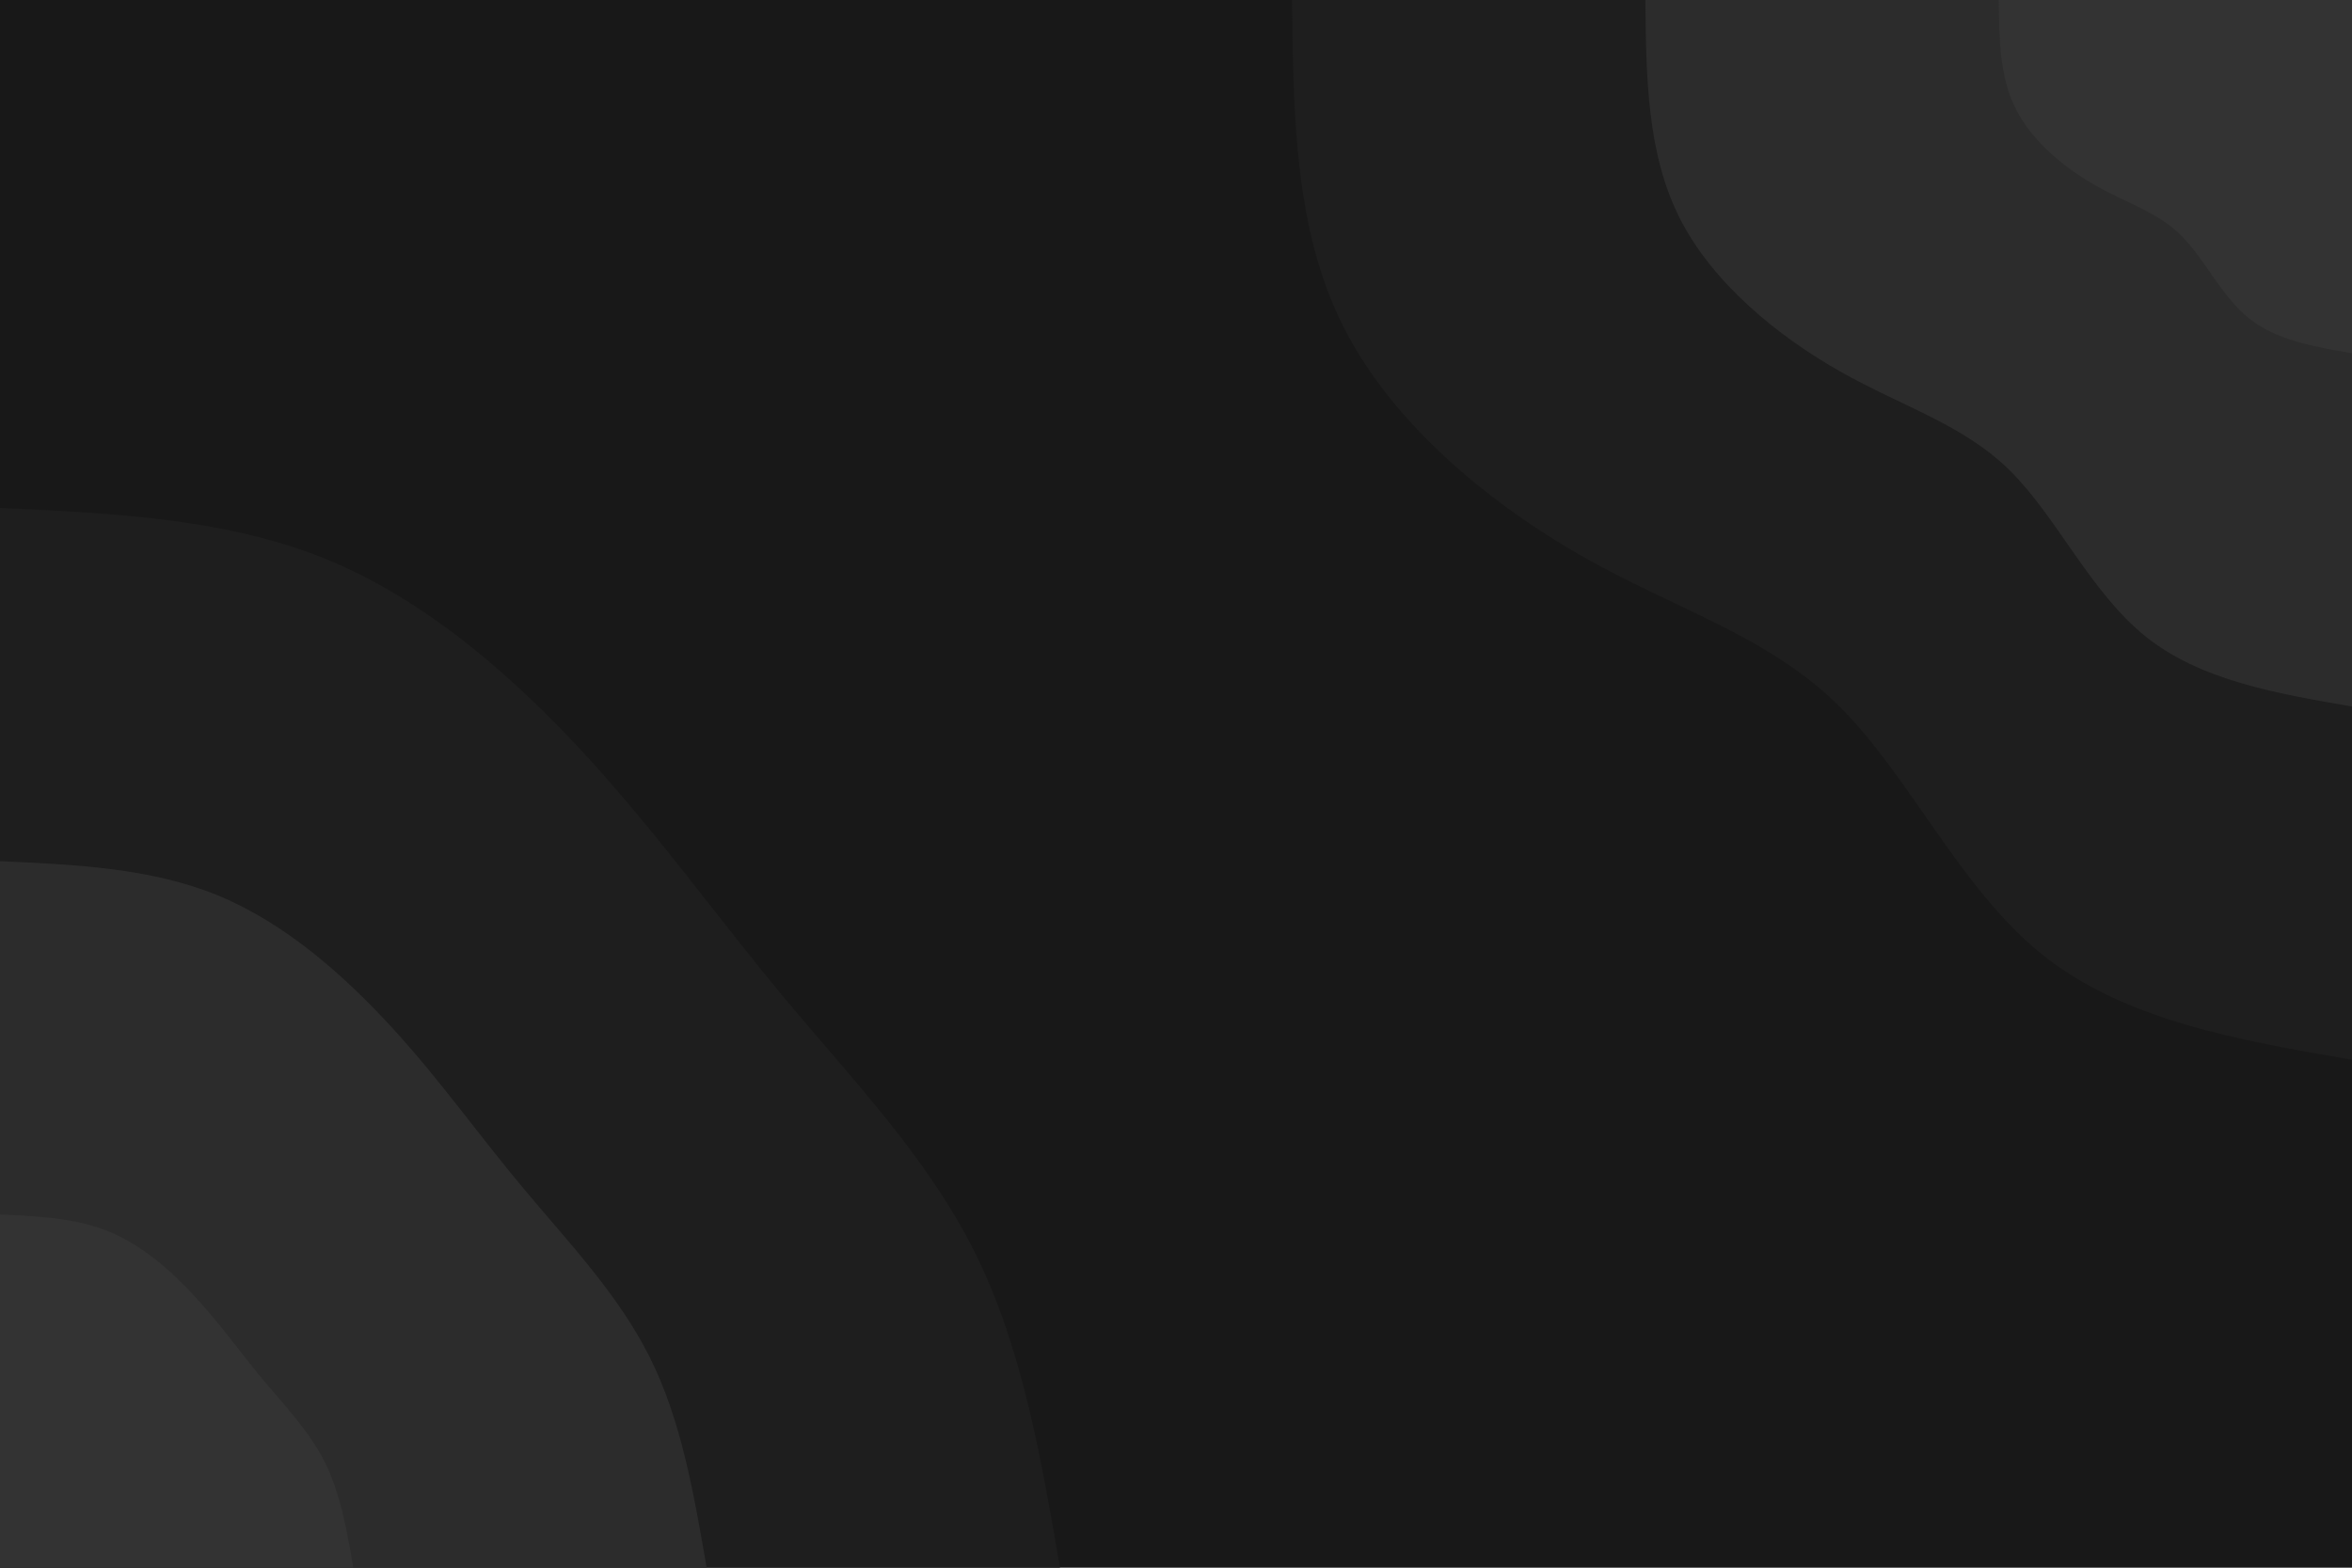
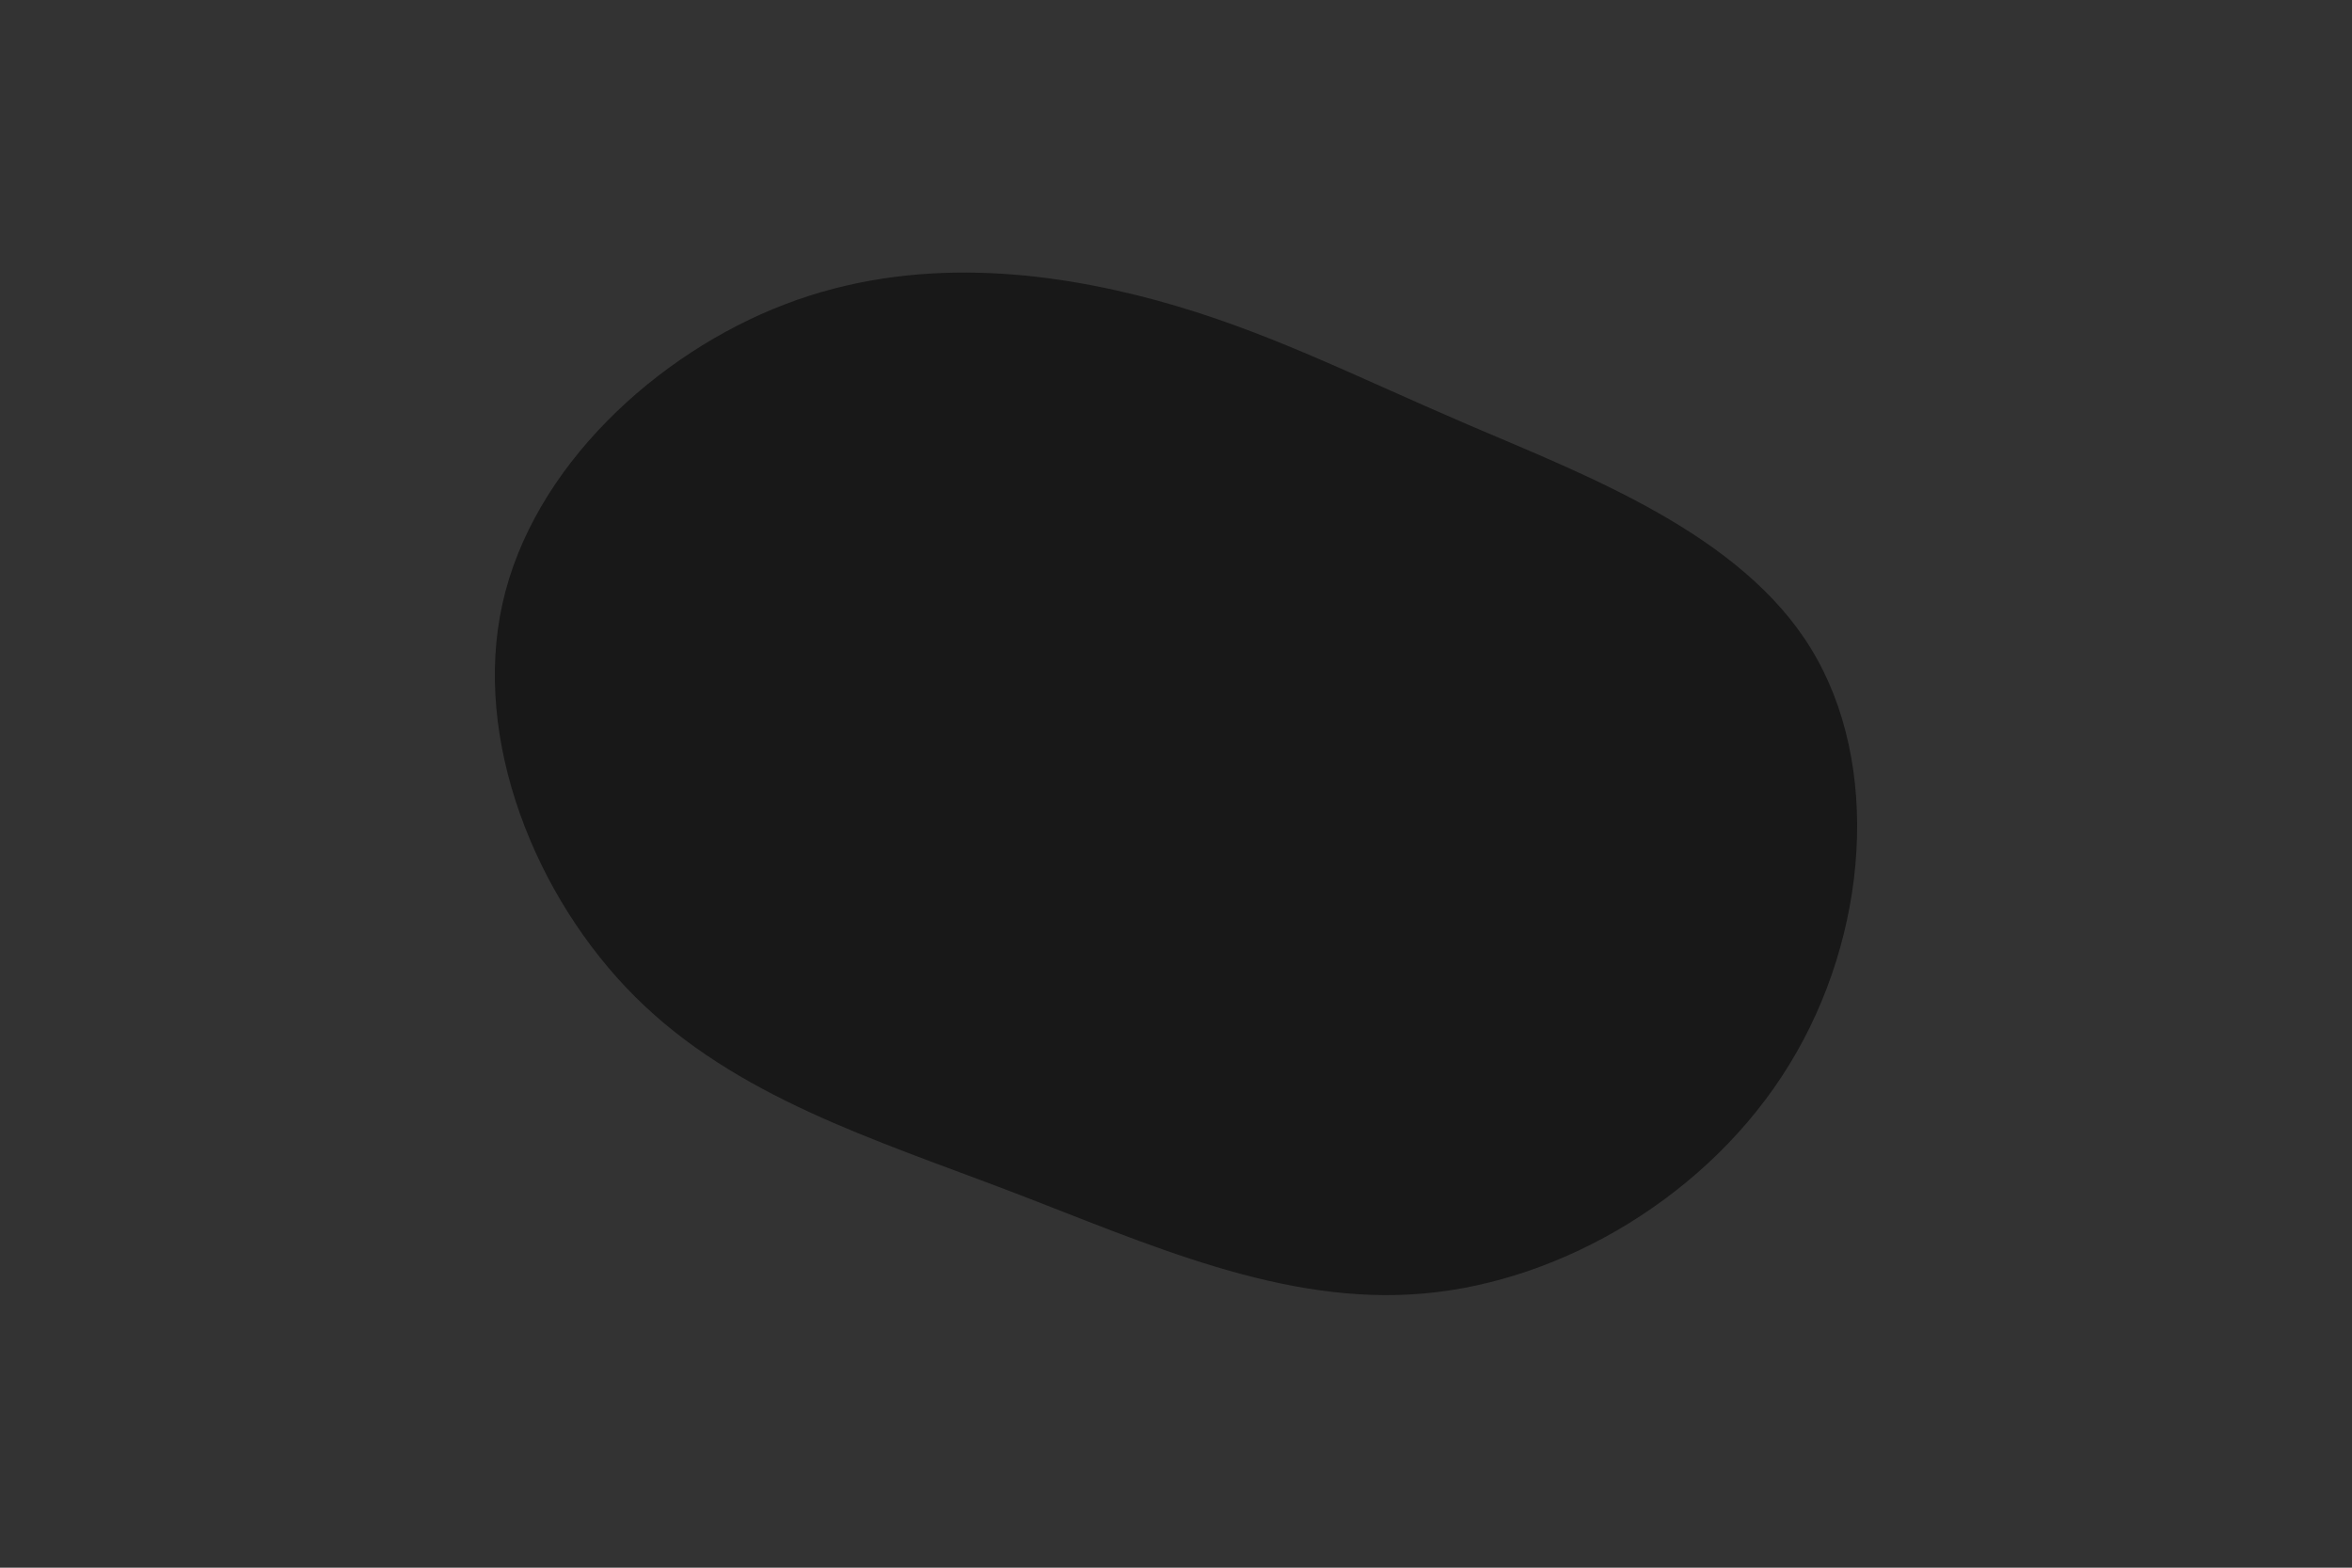
<svg xmlns="http://www.w3.org/2000/svg" id="visual" viewBox="0 0 900 600" width="900" height="600" version="1.1">
-   <rect x="0" y="0" width="900" height="600" fill="#181818" />
-   <defs>
-     <linearGradient id="grad1_0" x1="33.3%" y1="0%" x2="100%" y2="100%">
-       <stop offset="20%" stop-color="#333333" stop-opacity="1" />
-       <stop offset="80%" stop-color="#333333" stop-opacity="1" />
-     </linearGradient>
-   </defs>
-   <defs>
-     <linearGradient id="grad1_1" x1="33.3%" y1="0%" x2="100%" y2="100%">
-       <stop offset="20%" stop-color="#333333" stop-opacity="1" />
-       <stop offset="80%" stop-color="#252525" stop-opacity="1" />
-     </linearGradient>
-   </defs>
-   <defs>
-     <linearGradient id="grad1_2" x1="33.3%" y1="0%" x2="100%" y2="100%">
-       <stop offset="20%" stop-color="#181818" stop-opacity="1" />
-       <stop offset="80%" stop-color="#252525" stop-opacity="1" />
-     </linearGradient>
-   </defs>
-   <defs>
-     <linearGradient id="grad2_0" x1="0%" y1="0%" x2="66.7%" y2="100%">
-       <stop offset="20%" stop-color="#333333" stop-opacity="1" />
-       <stop offset="80%" stop-color="#333333" stop-opacity="1" />
-     </linearGradient>
-   </defs>
-   <defs>
-     <linearGradient id="grad2_1" x1="0%" y1="0%" x2="66.7%" y2="100%">
-       <stop offset="20%" stop-color="#252525" stop-opacity="1" />
-       <stop offset="80%" stop-color="#333333" stop-opacity="1" />
-     </linearGradient>
-   </defs>
-   <defs>
-     <linearGradient id="grad2_2" x1="0%" y1="0%" x2="66.7%" y2="100%">
-       <stop offset="20%" stop-color="#252525" stop-opacity="1" />
-       <stop offset="80%" stop-color="#181818" stop-opacity="1" />
-     </linearGradient>
-   </defs>
-   <g transform="translate(900, 0)">
-     <path d="M0 405.6C-43.6 398.1 -87.2 390.5 -118.7 365.2C-150.1 339.9 -169.4 296.8 -196.3 270.2C-223.2 243.6 -257.8 233.6 -293.7 213.4C-329.6 193.1 -366.9 162.6 -385.8 125.3C-404.7 88.1 -405.1 44 -405.6 0L0 0Z" fill="#1e1e1e" />
-     <path d="M0 270.4C-29.1 265.4 -58.1 260.4 -79.1 243.5C-100.1 226.6 -112.9 197.9 -130.9 180.1C-148.8 162.4 -171.8 155.8 -195.8 142.2C-219.7 128.7 -244.6 108.4 -257.2 83.6C-269.8 58.7 -270.1 29.4 -270.4 0L0 0Z" fill="#2c2c2c" />
-     <path d="M0 135.2C-14.5 132.7 -29.1 130.2 -39.6 121.7C-50 113.3 -56.5 98.9 -65.4 90.1C-74.4 81.2 -85.9 77.9 -97.9 71.1C-109.9 64.4 -122.3 54.2 -128.6 41.8C-134.9 29.4 -135 14.7 -135.2 0L0 0Z" fill="#333333" />
-   </g>
-   <g transform="translate(0, 600)">
-     <path d="M0 -405.6C43.4 -403.6 86.8 -401.6 125.3 -385.8C163.8 -369.9 197.4 -340.2 225.1 -309.9C252.8 -279.5 274.7 -248.6 300.1 -218.1C325.6 -187.5 354.6 -157.4 372.8 -121.1C391 -84.9 398.3 -42.4 405.6 0L0 0Z" fill="#1e1e1e" />
-     <path d="M0 -270.4C28.9 -269.1 57.9 -267.8 83.6 -257.2C109.2 -246.6 131.6 -226.8 150.1 -206.6C168.6 -186.4 183.1 -165.7 200.1 -145.4C217.1 -125 236.4 -104.9 248.5 -80.8C260.7 -56.6 265.5 -28.3 270.4 0L0 0Z" fill="#2c2c2c" />
-     <path d="M0 -135.2C14.5 -134.5 28.9 -133.9 41.8 -128.6C54.6 -123.3 65.8 -113.4 75 -103.3C84.3 -93.2 91.6 -82.9 100 -72.7C108.5 -62.5 118.2 -52.5 124.3 -40.4C130.3 -28.3 132.8 -14.1 135.2 0L0 0Z" fill="#333333" />
+   <rect x="0" y="0" width="900" height="600" fill="#333333" />
+   <g transform="translate(452.0878 274.6574)">
+     <path d="M109.7 -112.1C155.2 -92.6 214 -70.4 240.9 -26.4C267.9 17.6 263 83.3 232.6 132.8C202.3 182.3 146.4 215.7 92.7 220.4C38.9 225.2 -12.9 201.4 -65.2 181.4C-117.6 161.4 -170.5 145.2 -209 106.9C-247.4 68.6 -271.4 8.3 -259.8 -43.7C-248.2 -95.8 -200.9 -139.4 -151.7 -158.2C-102.4 -177.1 -51.2 -171 -9.5 -159.7C32.1 -148.3 64.3 -131.6 109.7 -112.1" fill="#181818" />
  </g>
</svg>
